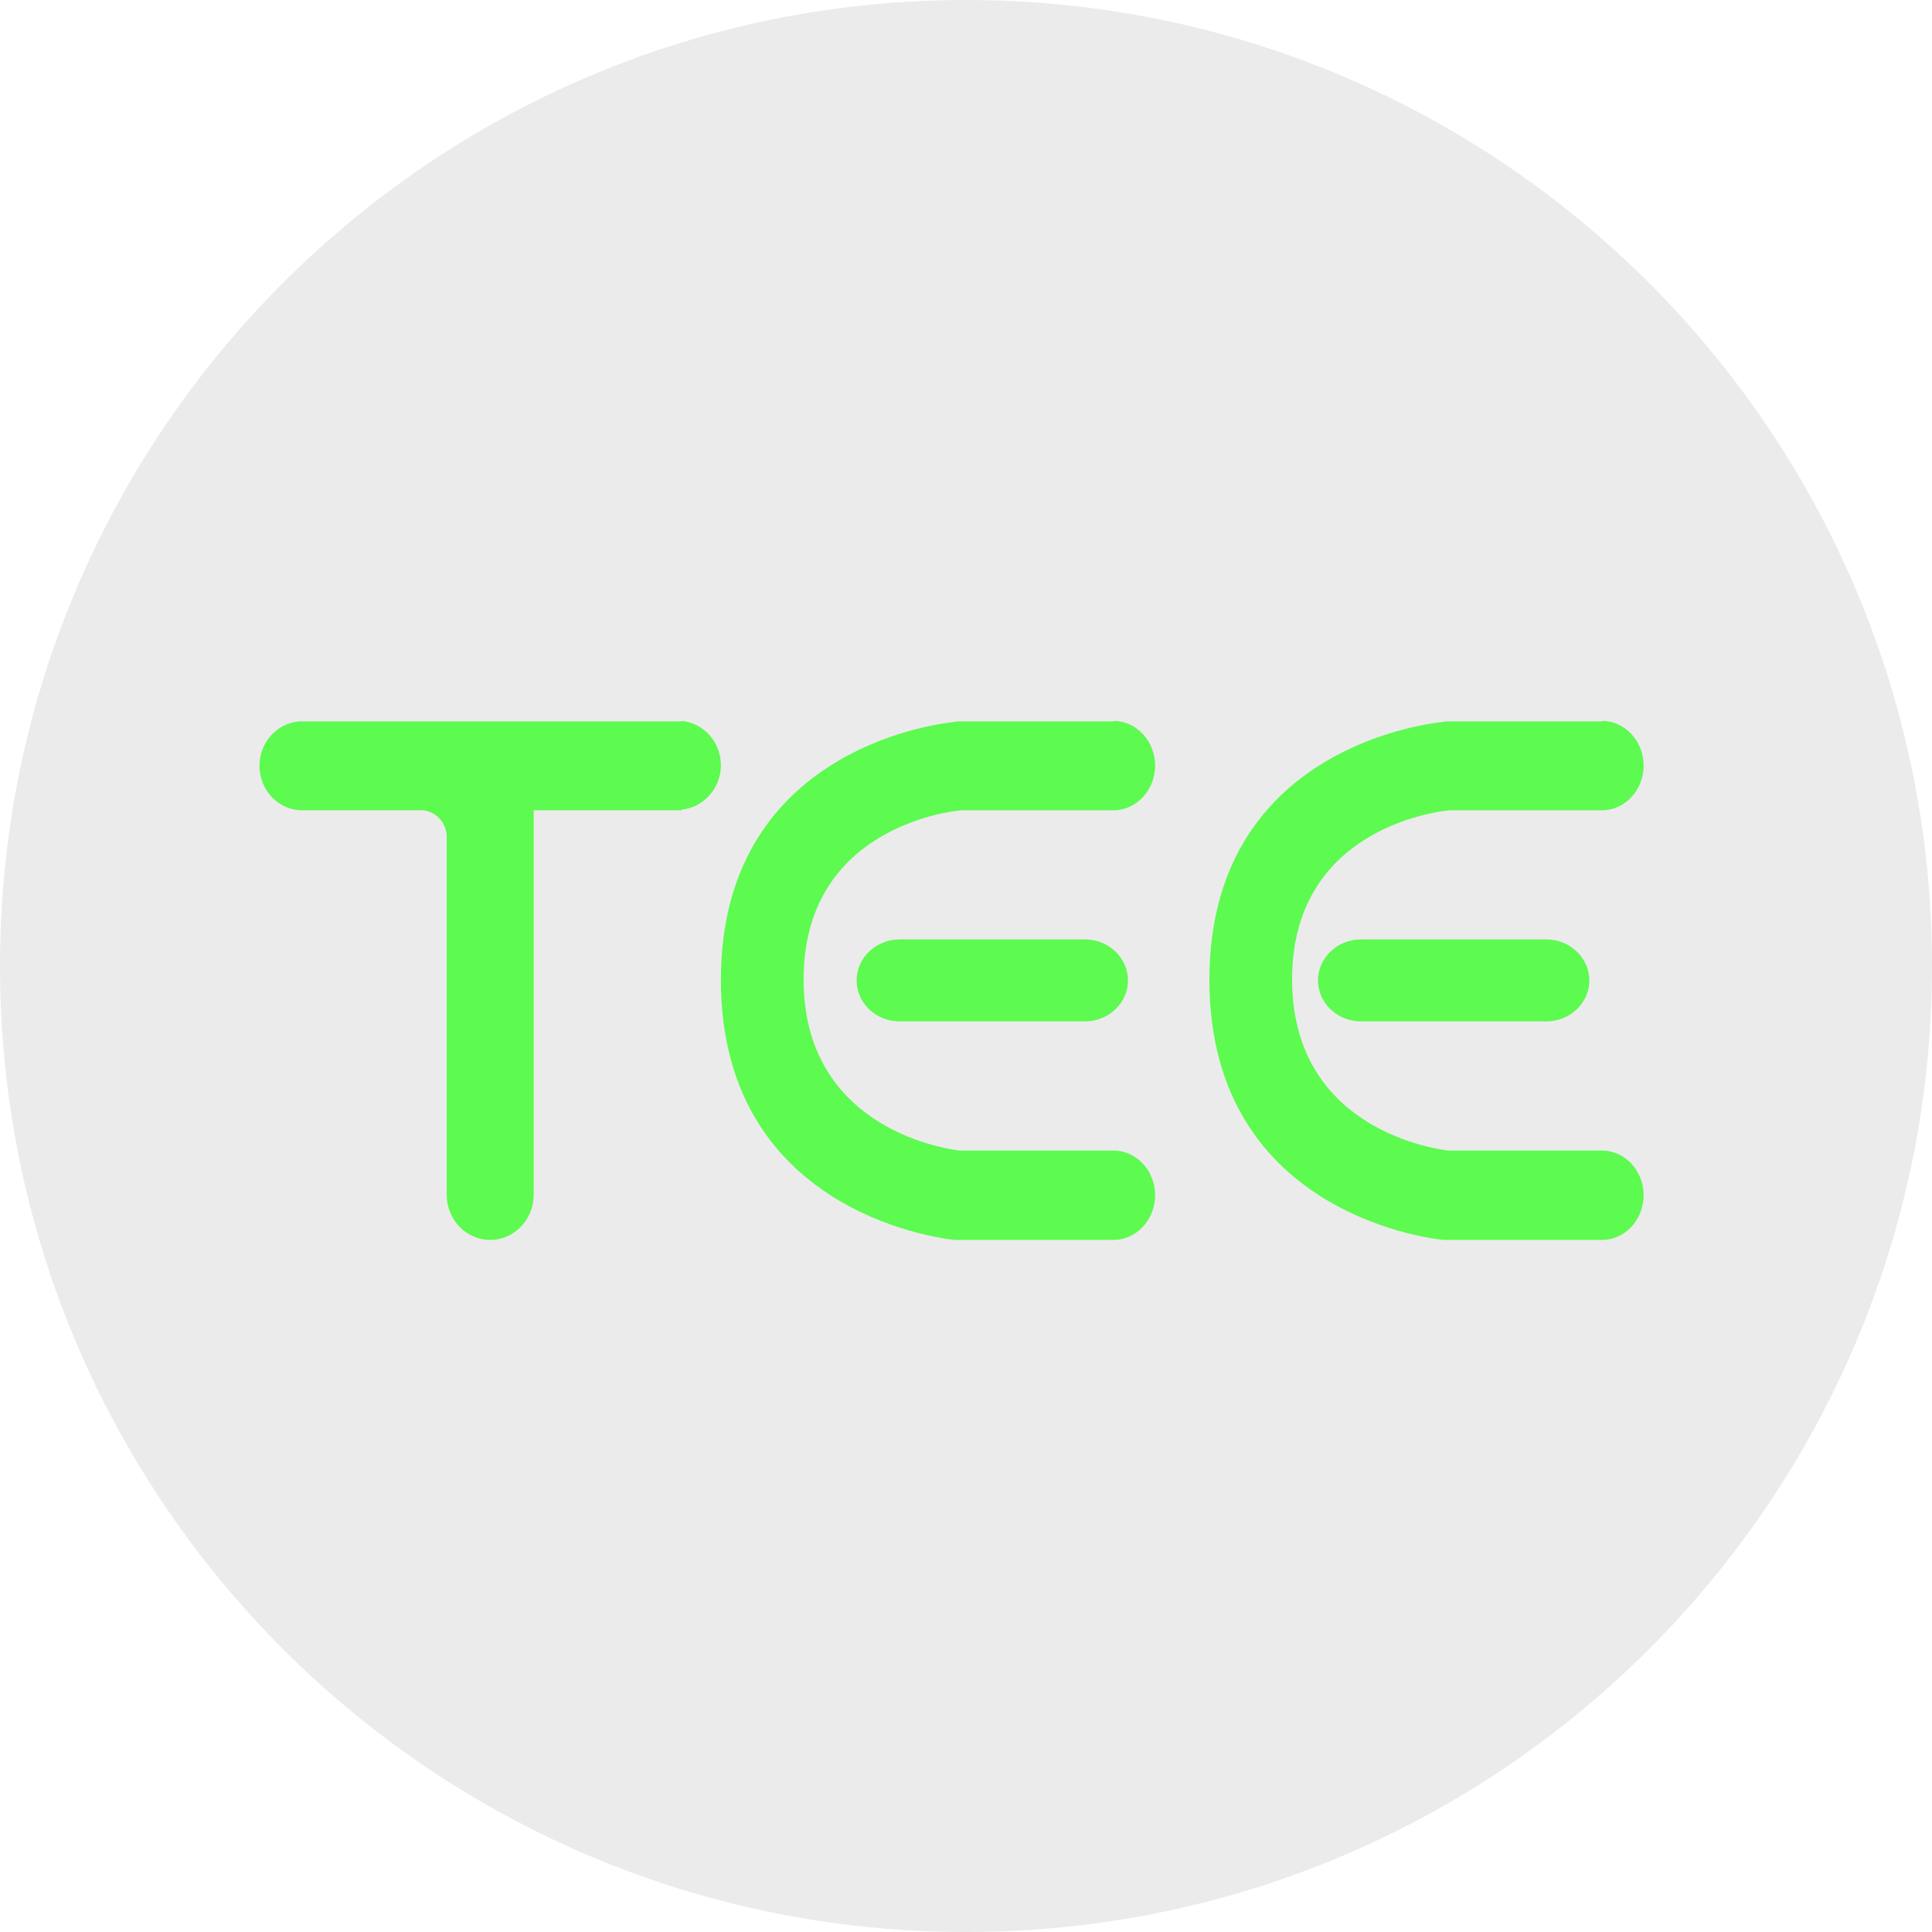
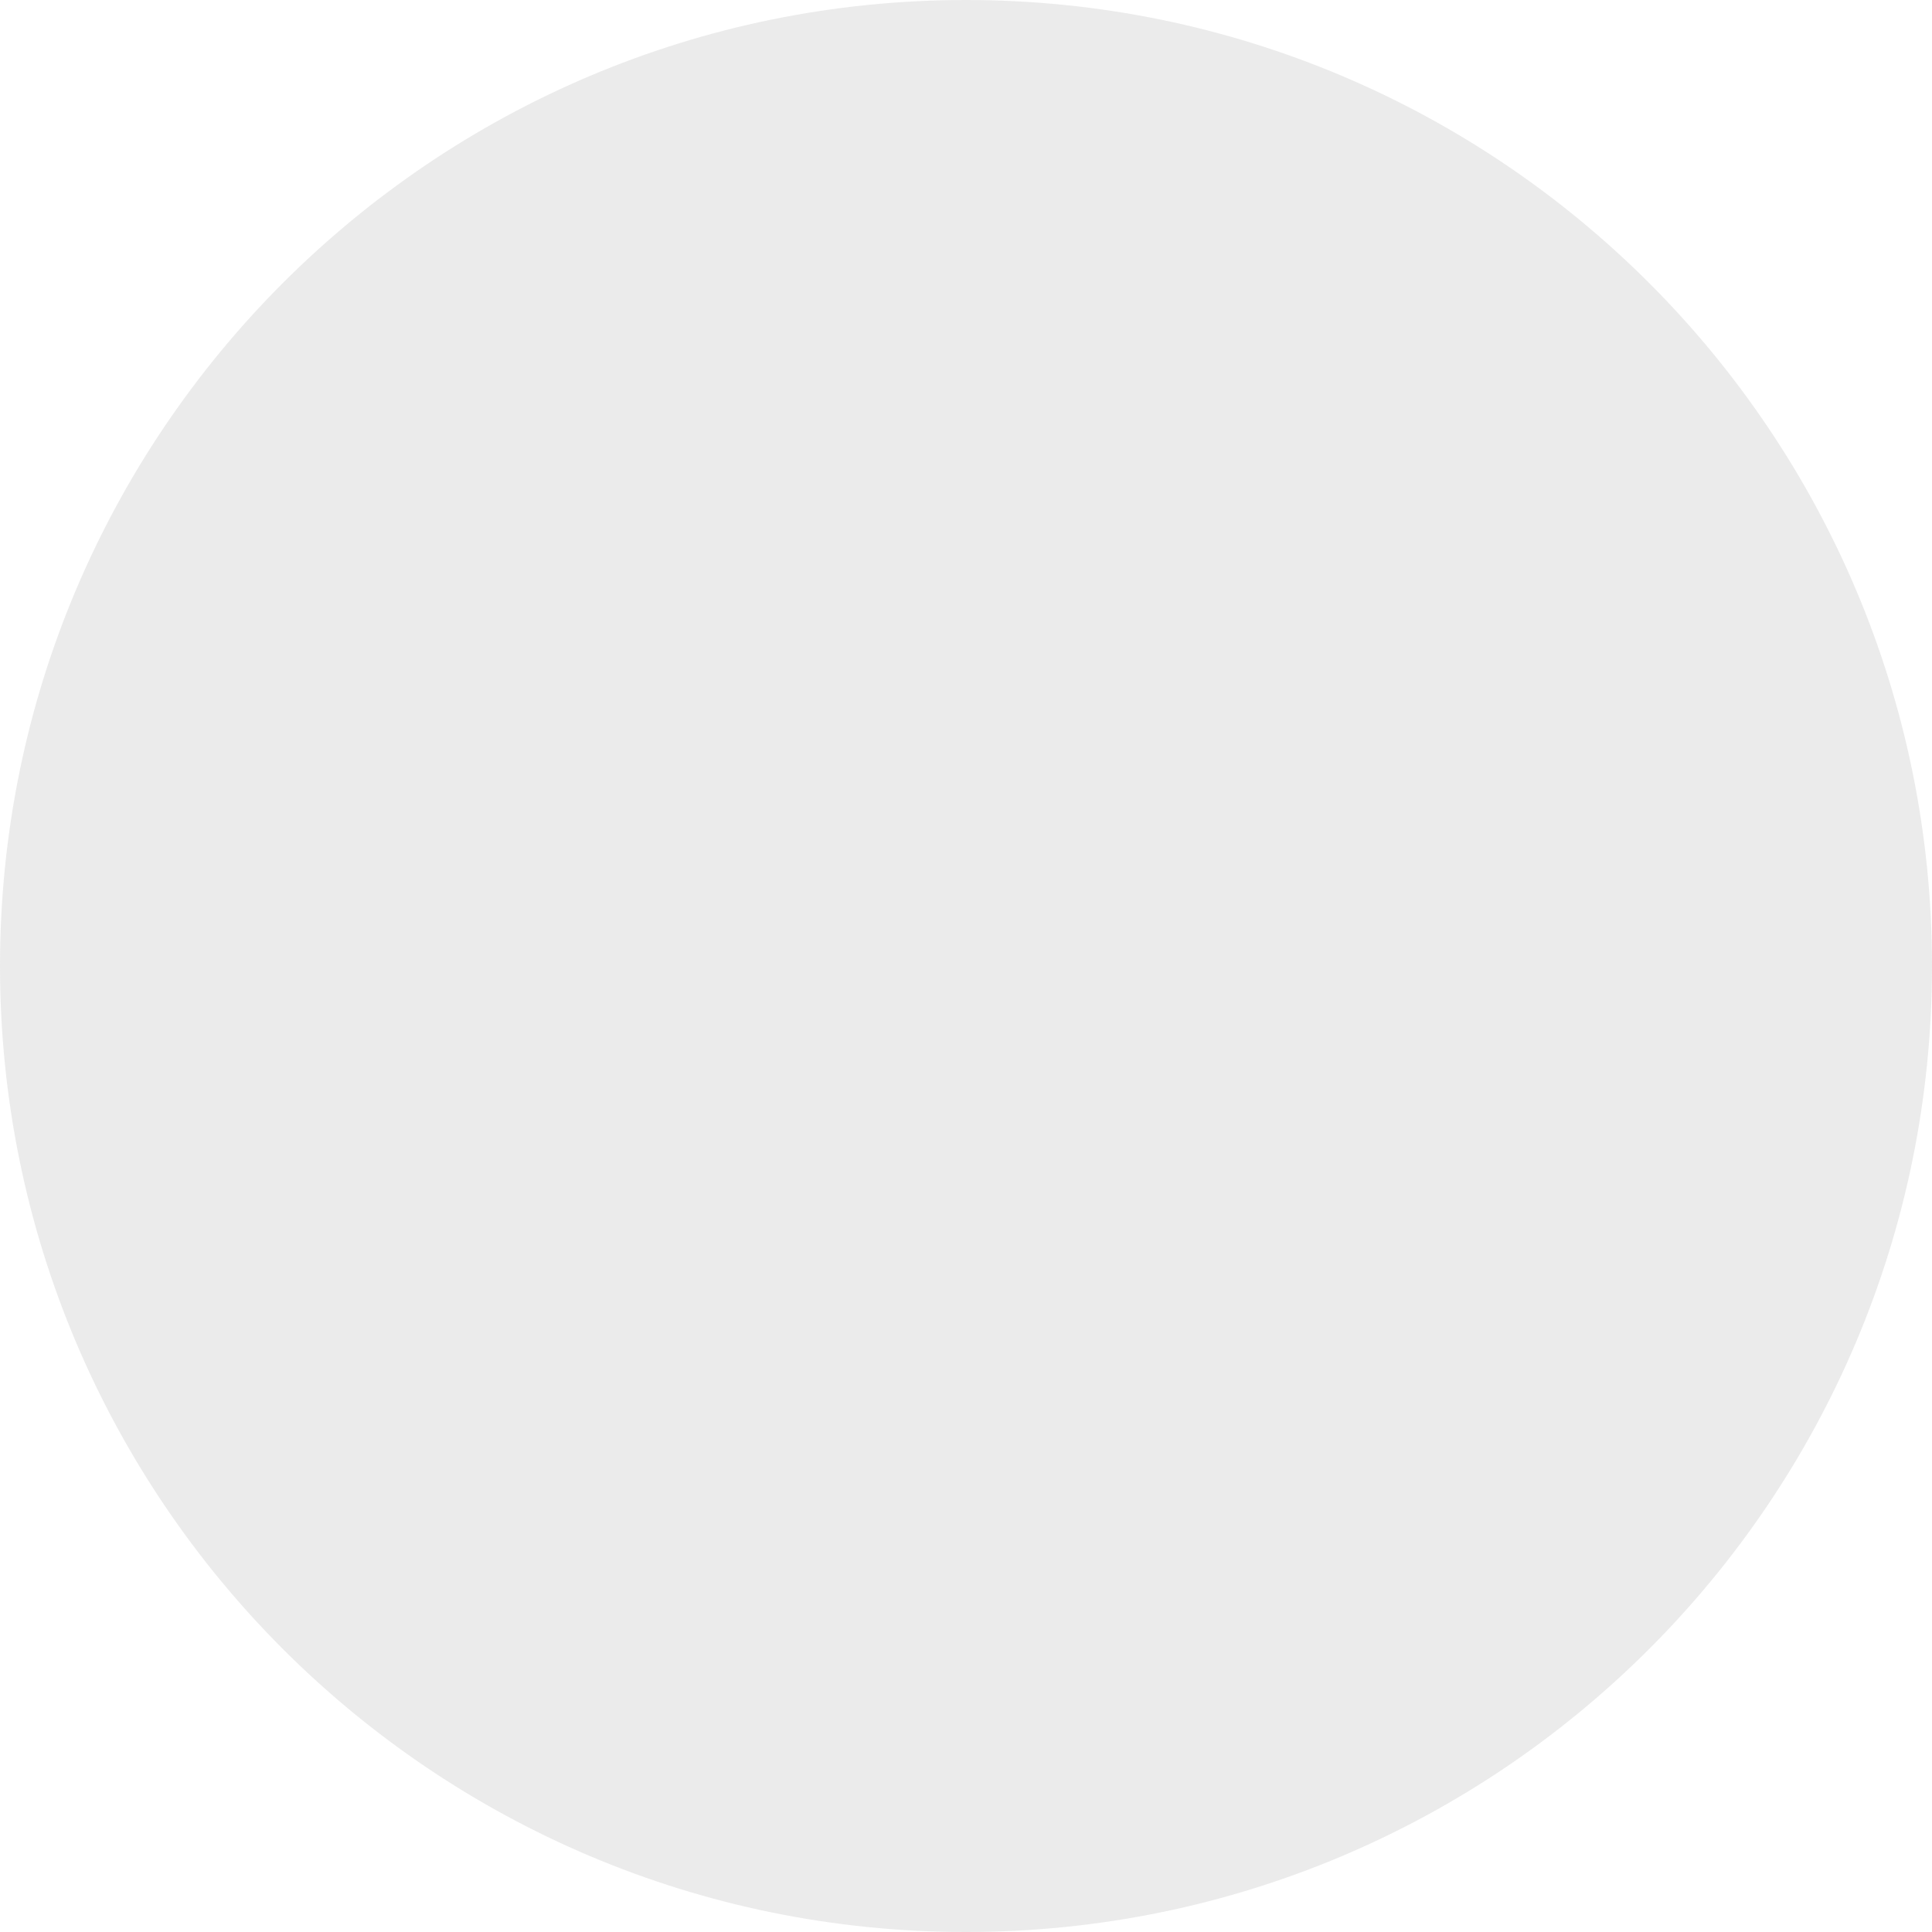
<svg xmlns="http://www.w3.org/2000/svg" width="67px" height="67px" viewBox="0 0 67 67" version="1.1">
  <g id="页面-1" stroke="none" stroke-width="1" fill="none" fill-rule="evenodd">
    <g id="TEE-mint" fill-rule="nonzero">
      <path d="M33.5,67 C52.002,67 67,52.002 67,33.5 C67,14.998 52.002,0 33.5,0 C14.998,0 0,14.998 0,33.5 C0,52.002 14.998,67 33.5,67 Z" id="椭圆形" fill-opacity="0.15" fill="#7E7E7E" />
-       <path d="M38.616,25 C39.412,25.004 40.055,25.696 40.059,26.55 C40.055,27.405 39.412,28.096 38.616,28.101 L38.616,28.101 L33.321,28.101 C32.706,28.157 27.868,28.838 27.868,33.962 C27.868,38.992 32.512,39.805 33.269,39.899 L33.269,39.899 L38.616,39.899 C39.412,39.903 40.055,40.595 40.059,41.45 C40.055,42.304 39.412,42.996 38.616,43 L38.616,43 L33.128,43 C33.11,43 25,42.3 25,33.981 C25,26.153 32.196,25.131 33.092,25.037 C33.162,25.018 33.215,25.018 33.286,25.018 L38.634,25.018 Z M23.639,25 C24.409,25.073 24.999,25.74 25,26.54 C25,27.338 24.393,28.003 23.639,28.079 L23.639,28.079 L23.639,28.098 L18.507,28.098 L18.507,41.442 C18.504,42.301 17.831,42.996 17,43 C16.168,42.996 15.495,42.301 15.492,41.442 L15.492,41.442 L15.492,29.029 C15.492,28.516 15.087,28.098 14.591,28.098 L14.591,28.098 L10.379,28.098 C9.607,28.041 9,27.376 9,26.558 C8.997,25.75 9.6,25.078 10.379,25.019 L10.379,25.019 L23.639,25.019 Z M55.558,25 C56.353,25.004 56.997,25.696 57,26.55 C56.996,27.405 56.353,28.096 55.558,28.101 L55.558,28.101 L50.263,28.101 C49.647,28.157 44.809,28.838 44.809,33.962 C44.809,38.992 49.453,39.805 50.21,39.899 L50.21,39.899 L55.558,39.899 C56.353,39.903 56.997,40.595 57,41.45 C56.996,42.304 56.353,42.996 55.558,43 L55.558,43 L50.069,43 C50.051,43 41.941,42.3 41.941,33.981 C41.941,26.153 49.137,25.131 50.033,25.037 C50.104,25.018 50.156,25.018 50.227,25.018 L55.575,25.018 Z M37.631,32.579 C38.451,32.582 39.114,33.217 39.118,34 C39.114,34.783 38.451,35.418 37.631,35.421 L37.631,35.421 L31.193,35.421 C30.373,35.418 29.709,34.783 29.706,34 C29.709,33.217 30.373,32.582 31.193,32.579 L31.193,32.579 Z M53.631,32.579 C54.451,32.582 55.114,33.217 55.118,34 C55.114,34.783 54.451,35.418 53.631,35.421 L53.631,35.421 L47.193,35.421 C46.373,35.418 45.709,34.783 45.706,34 C45.709,33.217 46.373,32.582 47.193,32.579 L47.193,32.579 Z" id="形状" fill="#5dfa50" />
+       <path d="M38.616,25 C39.412,25.004 40.055,25.696 40.059,26.55 C40.055,27.405 39.412,28.096 38.616,28.101 L38.616,28.101 L33.321,28.101 C32.706,28.157 27.868,28.838 27.868,33.962 C27.868,38.992 32.512,39.805 33.269,39.899 L33.269,39.899 L38.616,39.899 C39.412,39.903 40.055,40.595 40.059,41.45 C40.055,42.304 39.412,42.996 38.616,43 L38.616,43 L33.128,43 C33.11,43 25,42.3 25,33.981 C25,26.153 32.196,25.131 33.092,25.037 C33.162,25.018 33.215,25.018 33.286,25.018 L38.634,25.018 Z M23.639,25 C24.409,25.073 24.999,25.74 25,26.54 C25,27.338 24.393,28.003 23.639,28.079 L23.639,28.079 L23.639,28.098 L18.507,28.098 L18.507,41.442 C18.504,42.301 17.831,42.996 17,43 C16.168,42.996 15.495,42.301 15.492,41.442 L15.492,41.442 L15.492,29.029 C15.492,28.516 15.087,28.098 14.591,28.098 L14.591,28.098 L10.379,28.098 C9.607,28.041 9,27.376 9,26.558 C8.997,25.75 9.6,25.078 10.379,25.019 L10.379,25.019 L23.639,25.019 Z M55.558,25 C56.353,25.004 56.997,25.696 57,26.55 C56.996,27.405 56.353,28.096 55.558,28.101 L55.558,28.101 L50.263,28.101 C49.647,28.157 44.809,28.838 44.809,33.962 C44.809,38.992 49.453,39.805 50.21,39.899 L50.21,39.899 L55.558,39.899 C56.353,39.903 56.997,40.595 57,41.45 C56.996,42.304 56.353,42.996 55.558,43 L55.558,43 L50.069,43 C50.051,43 41.941,42.3 41.941,33.981 C41.941,26.153 49.137,25.131 50.033,25.037 C50.104,25.018 50.156,25.018 50.227,25.018 L55.575,25.018 Z M37.631,32.579 C38.451,32.582 39.114,33.217 39.118,34 C39.114,34.783 38.451,35.418 37.631,35.421 L37.631,35.421 L31.193,35.421 C30.373,35.418 29.709,34.783 29.706,34 C29.709,33.217 30.373,32.582 31.193,32.579 L31.193,32.579 Z M53.631,32.579 C54.451,32.582 55.114,33.217 55.118,34 C55.114,34.783 54.451,35.418 53.631,35.421 L53.631,35.421 L47.193,35.421 C46.373,35.418 45.709,34.783 45.706,34 C45.709,33.217 46.373,32.582 47.193,32.579 L47.193,32.579 Z" id="形状" />
    </g>
  </g>
</svg>
